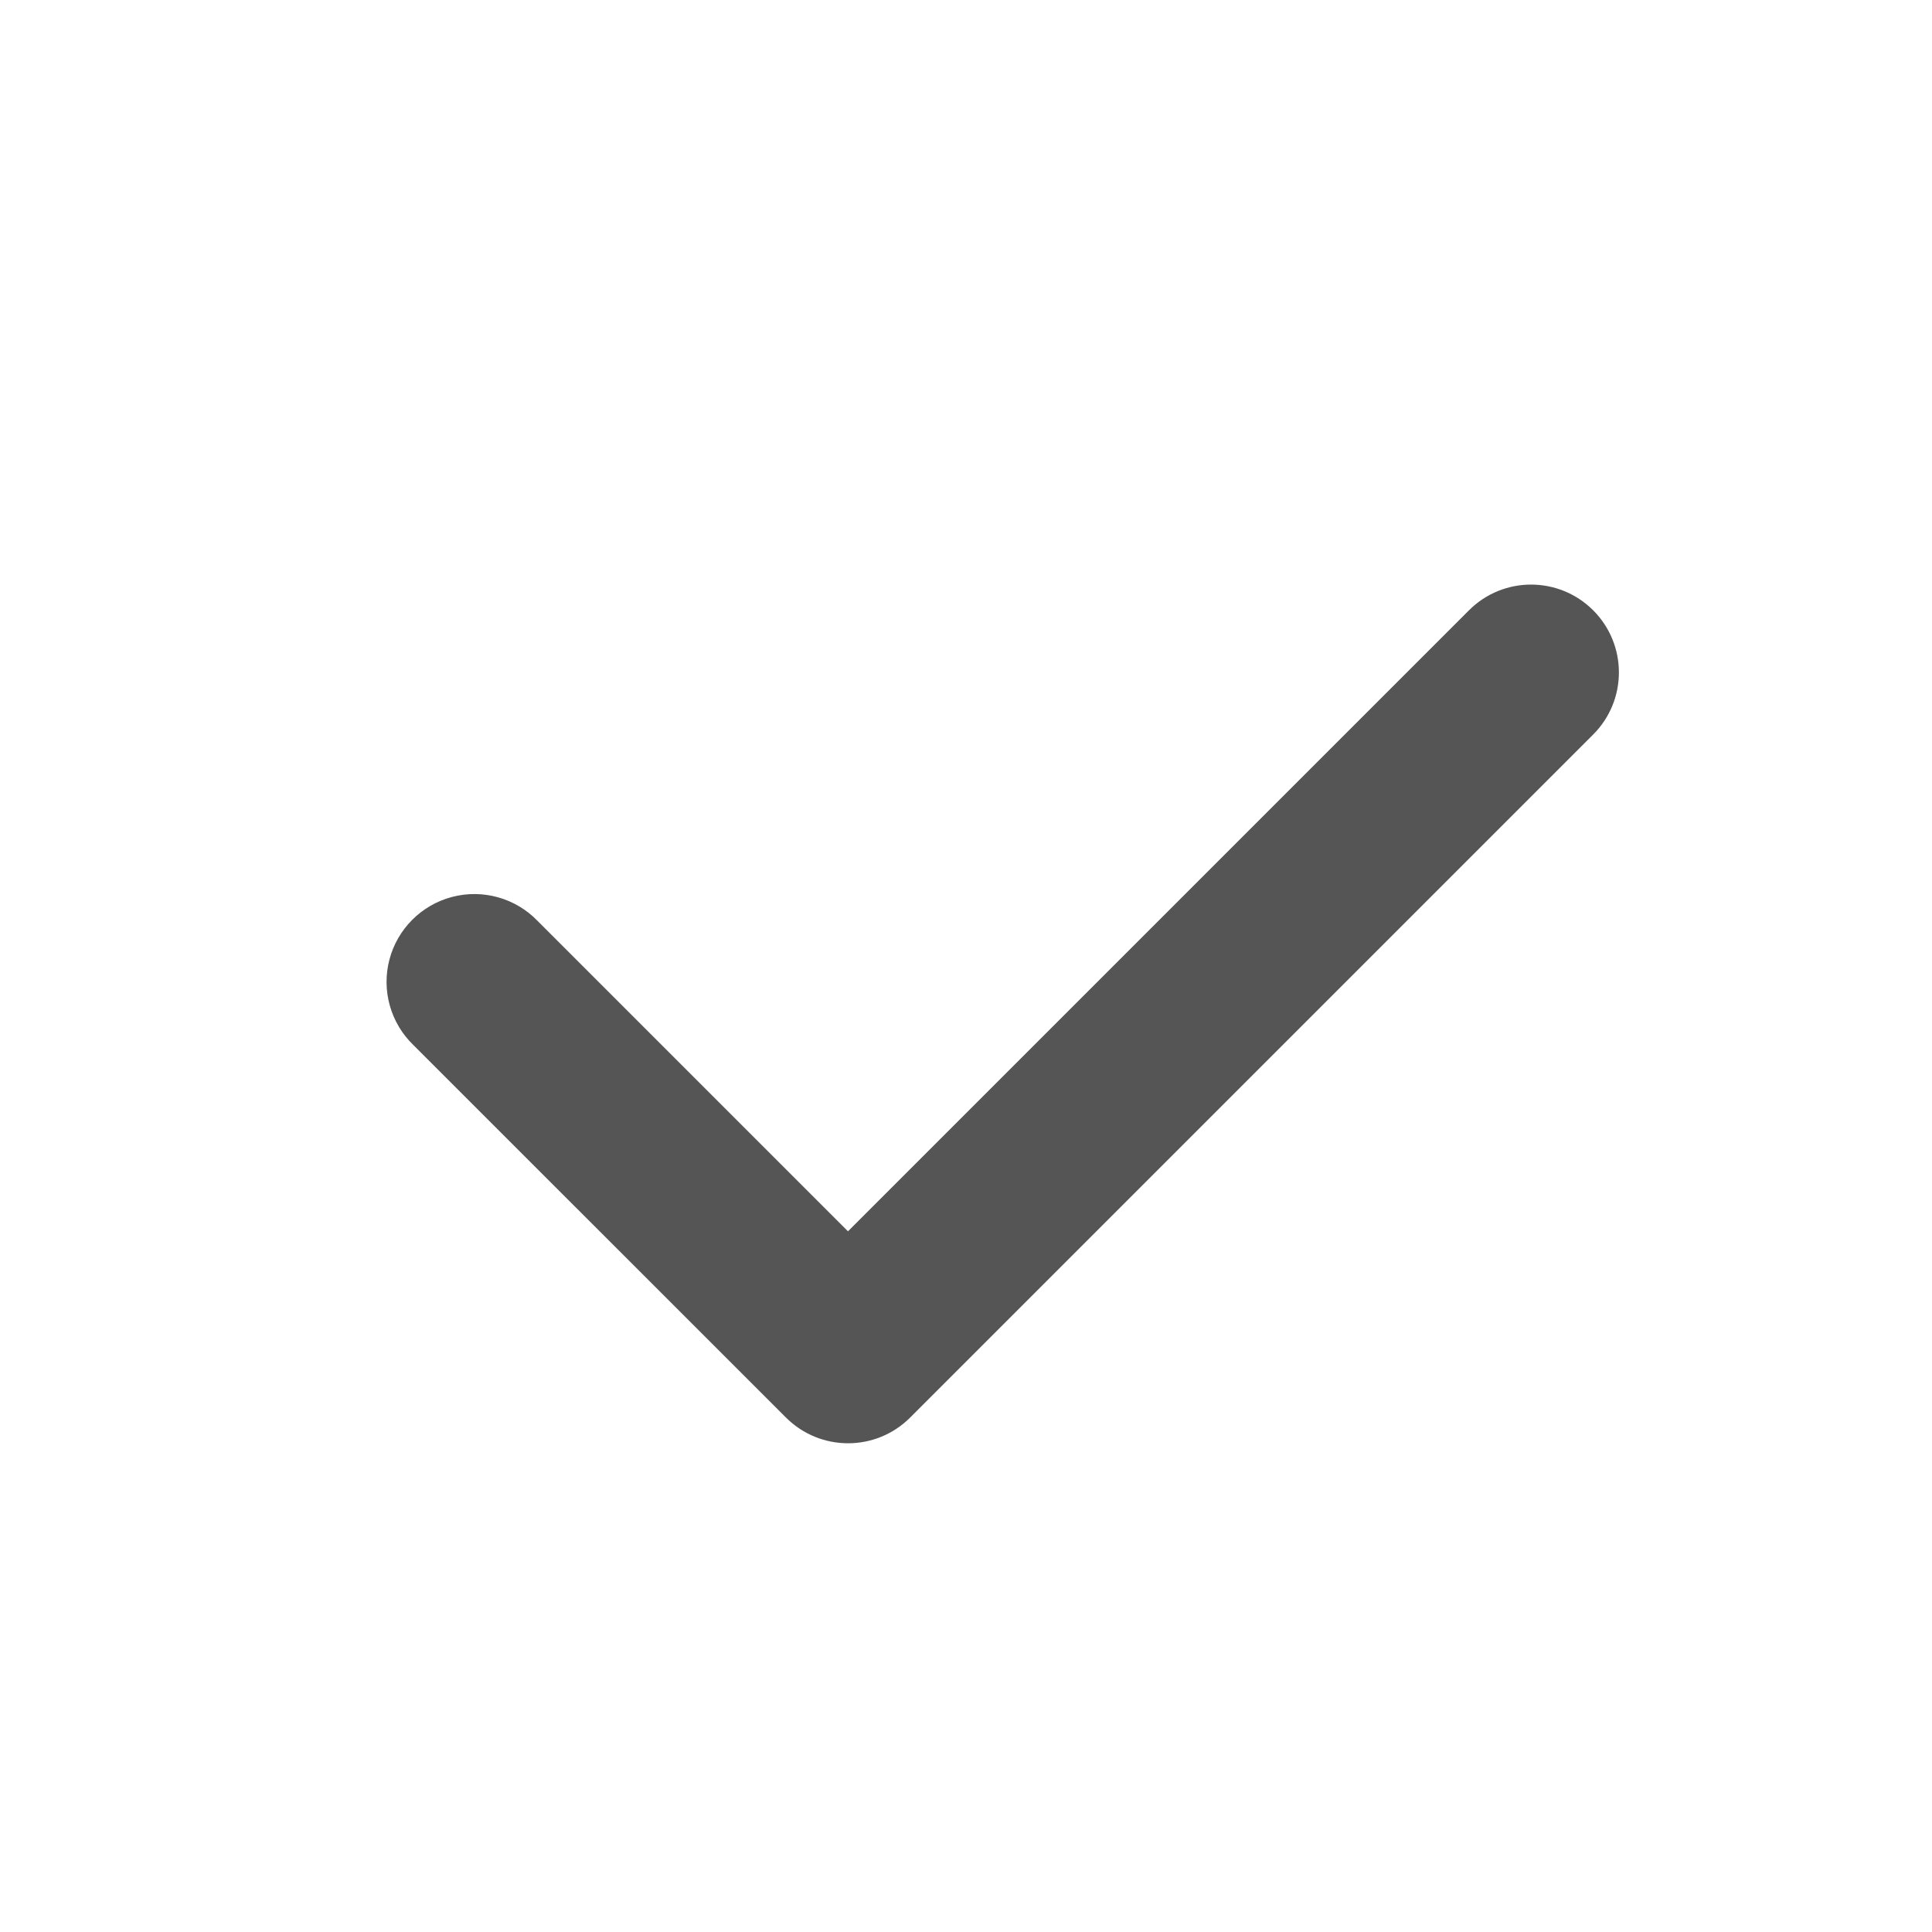
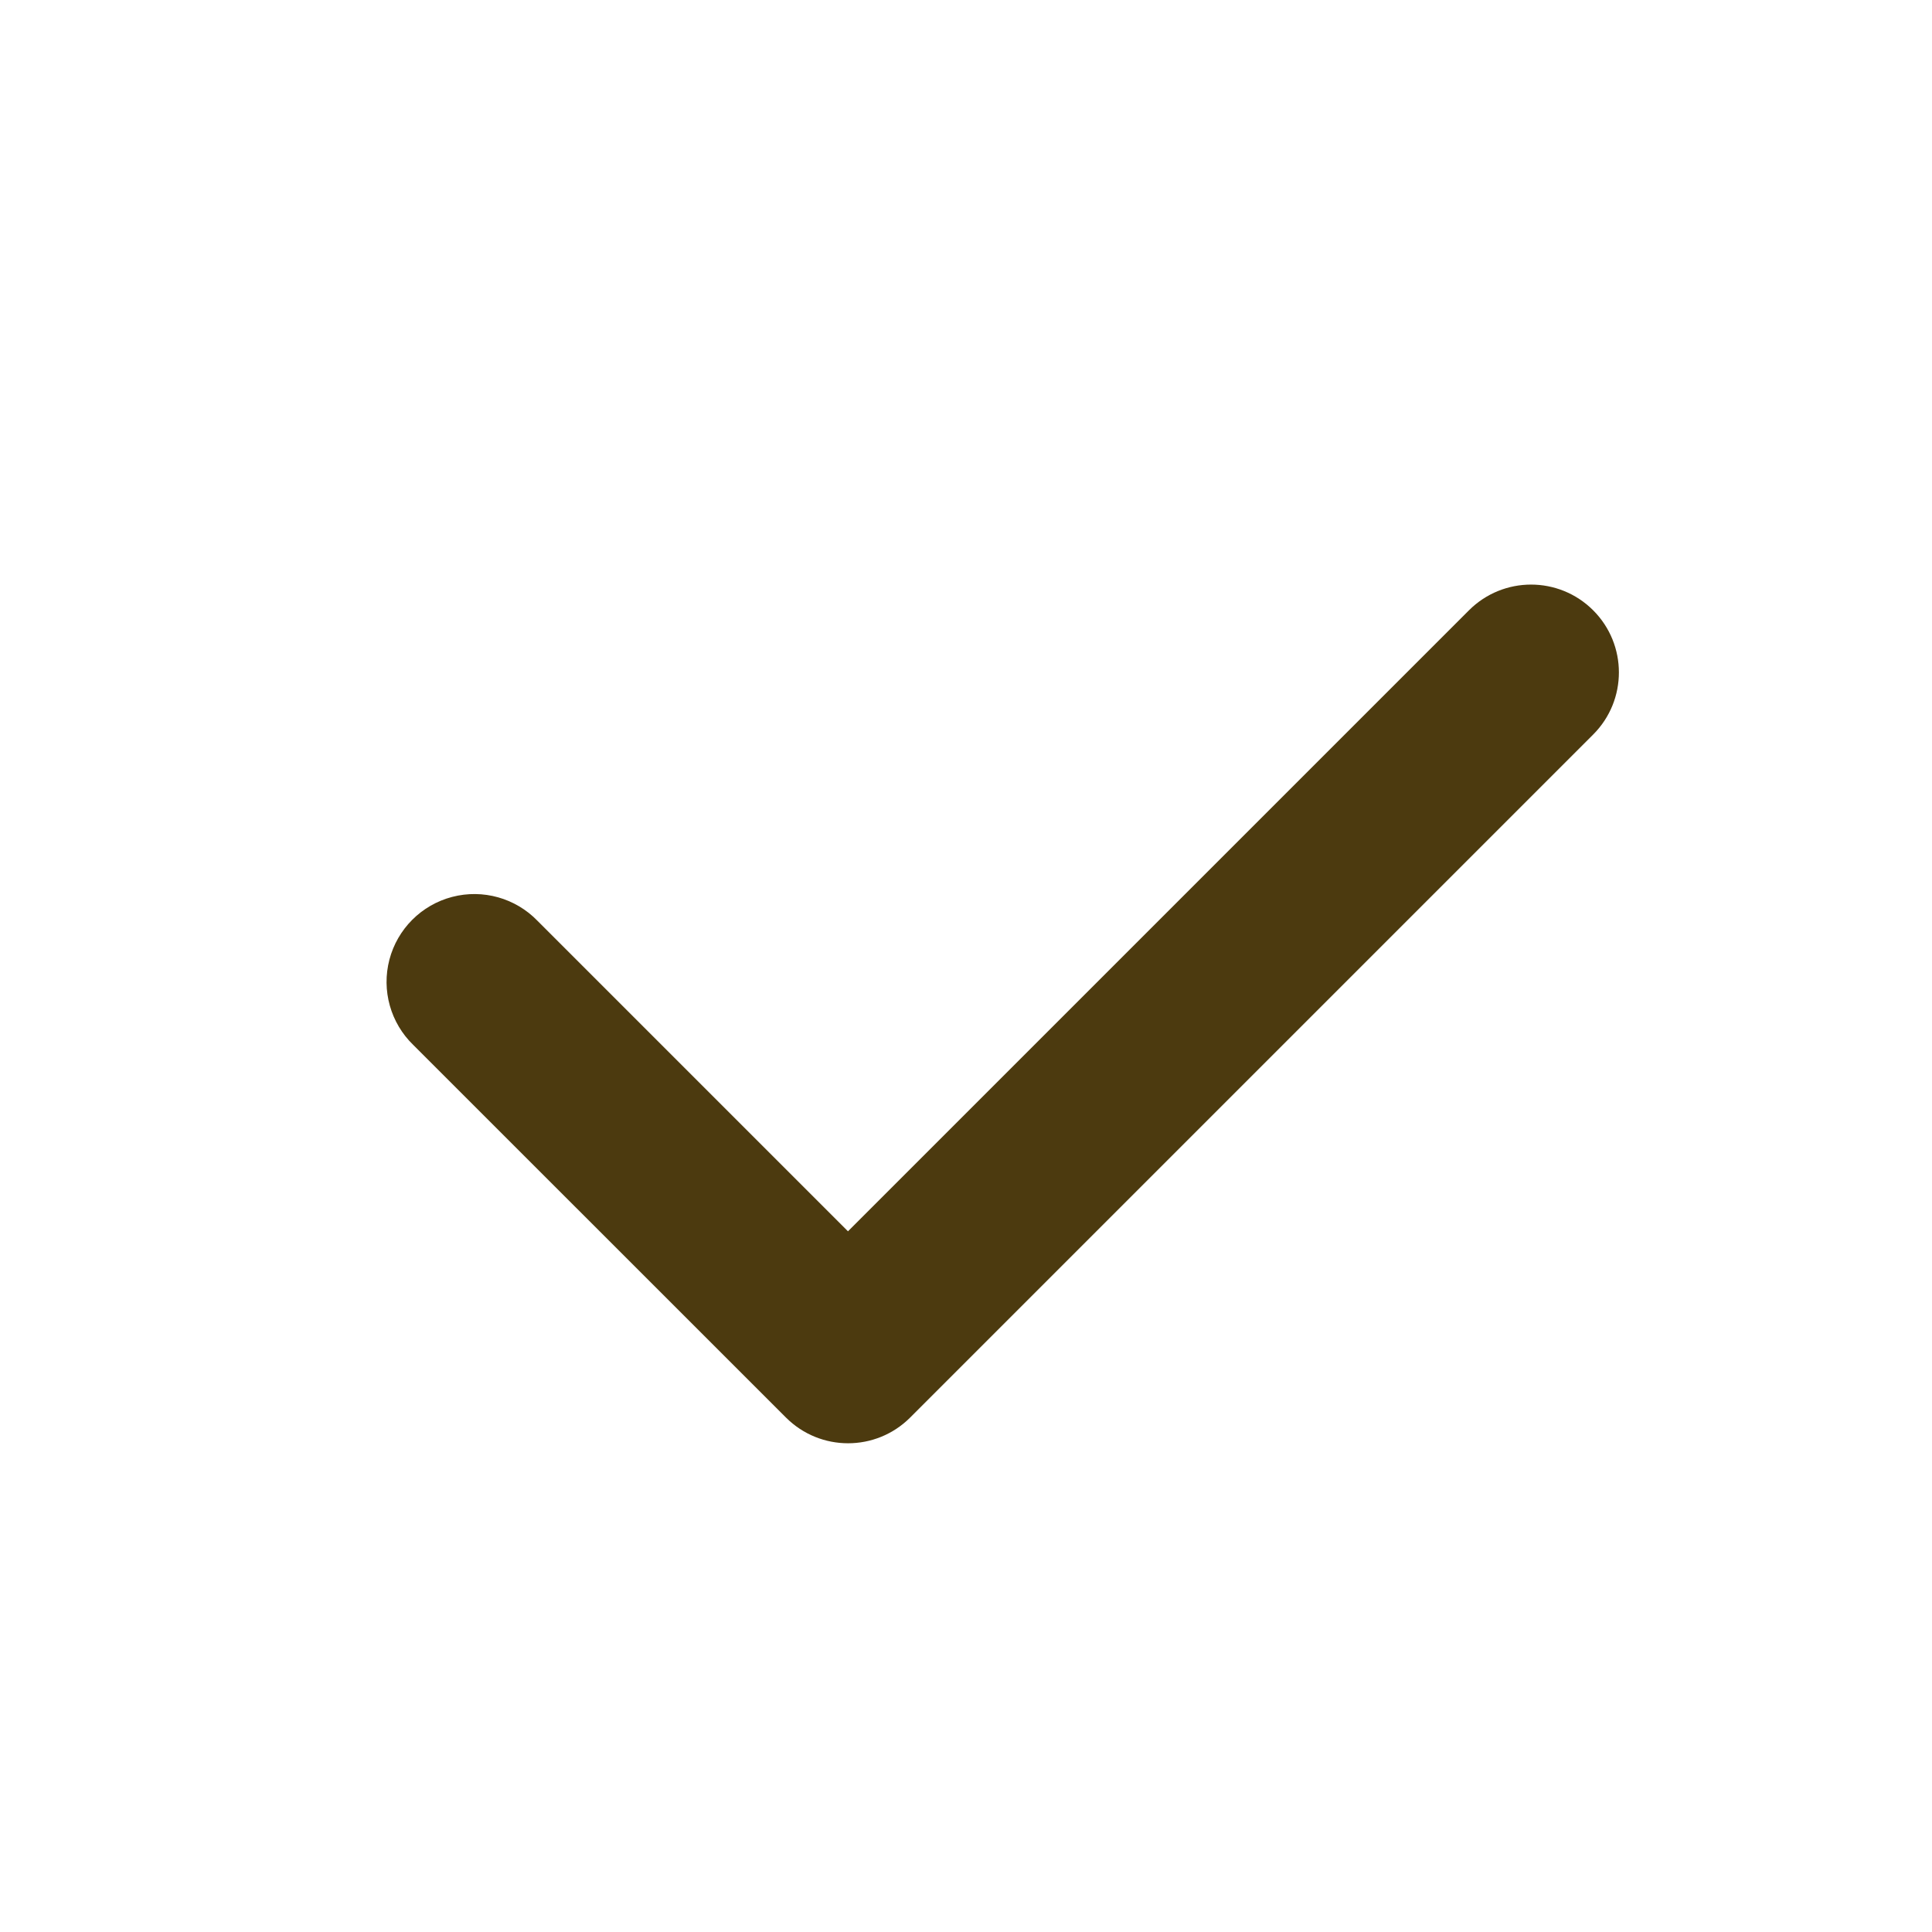
<svg xmlns="http://www.w3.org/2000/svg" width="22" height="22" viewBox="0 0 22 22">
-   <path fill="#555" fill-rule="evenodd" d="M9.657 14.02l7.07-7.07a1 1 0 0 1 1.415 1.414l-7.778 7.778a1 1 0 0 1-1.414 0L4.707 11.9a1 1 0 1 1 1.414-1.414l3.536 3.536z" />
+   <path fill="#4C3A0F" fill-rule="nonzero" d="M9.657 14.02l7.07-7.07a1 1 0 0 1 1.415 1.414l-7.778 7.778a1 1 0 0 1-1.414 0L4.707 11.9a1 1 0 1 1 1.414-1.414l3.536 3.536z" />
</svg>
